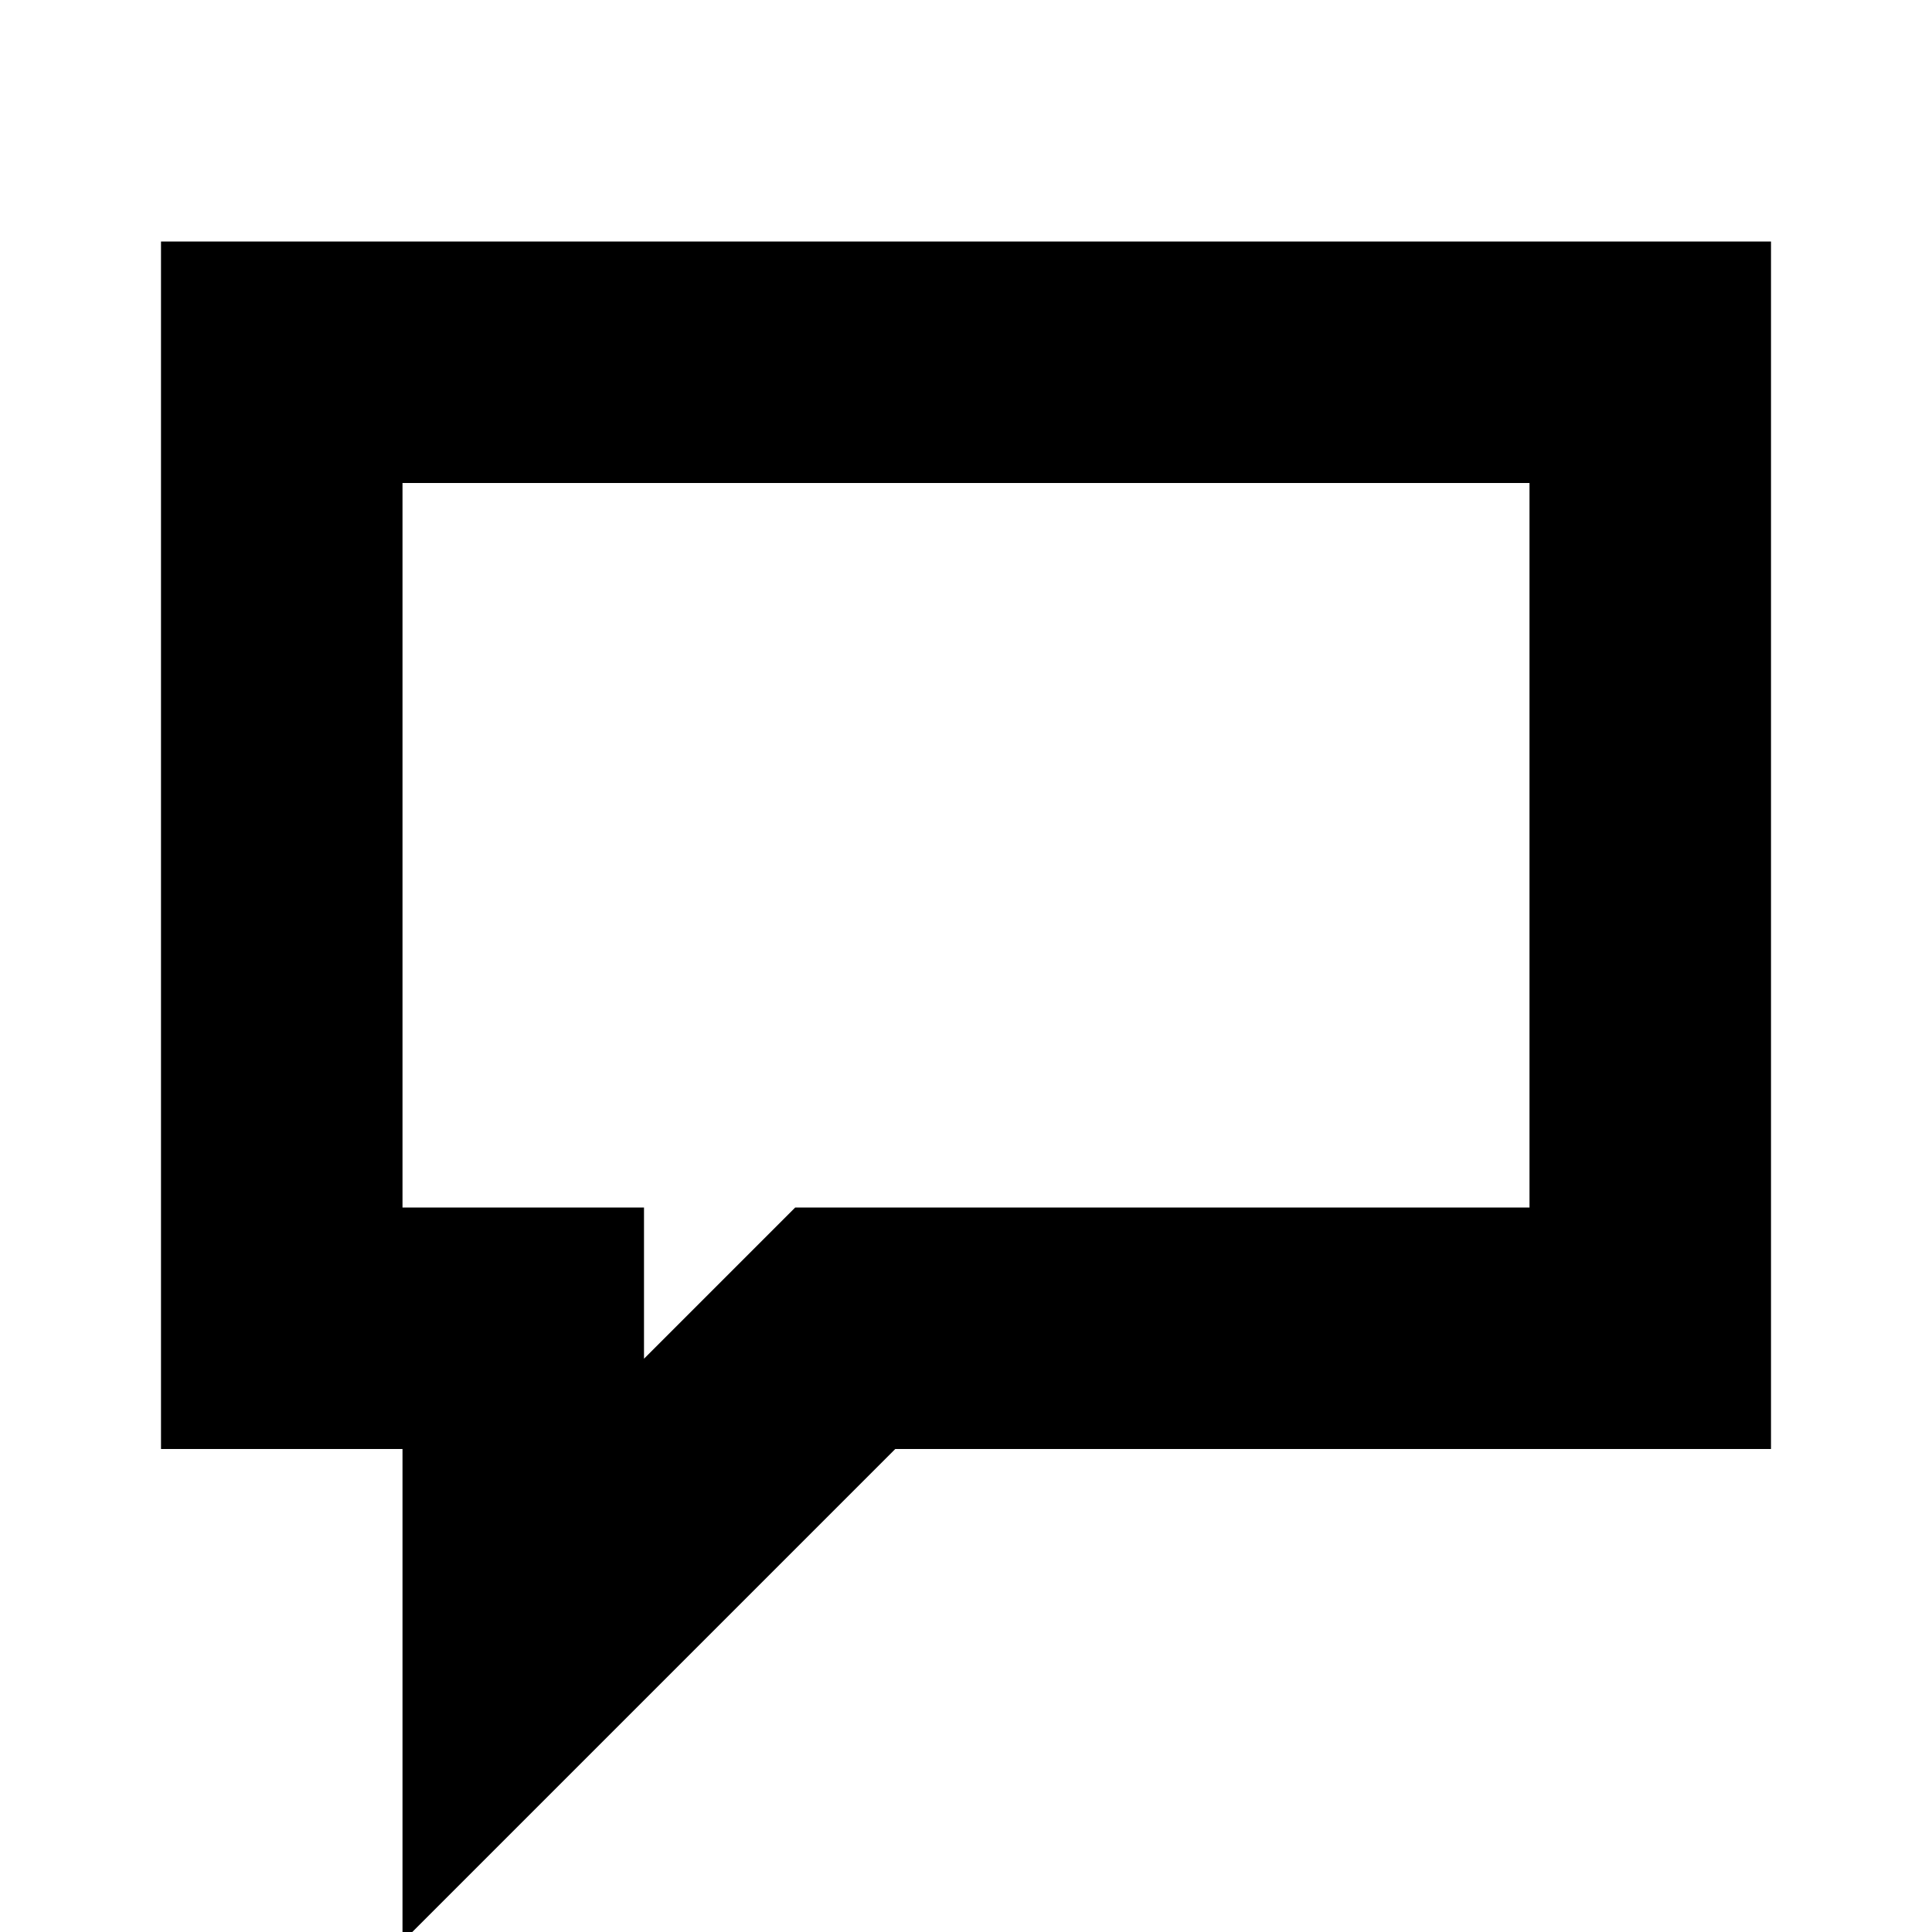
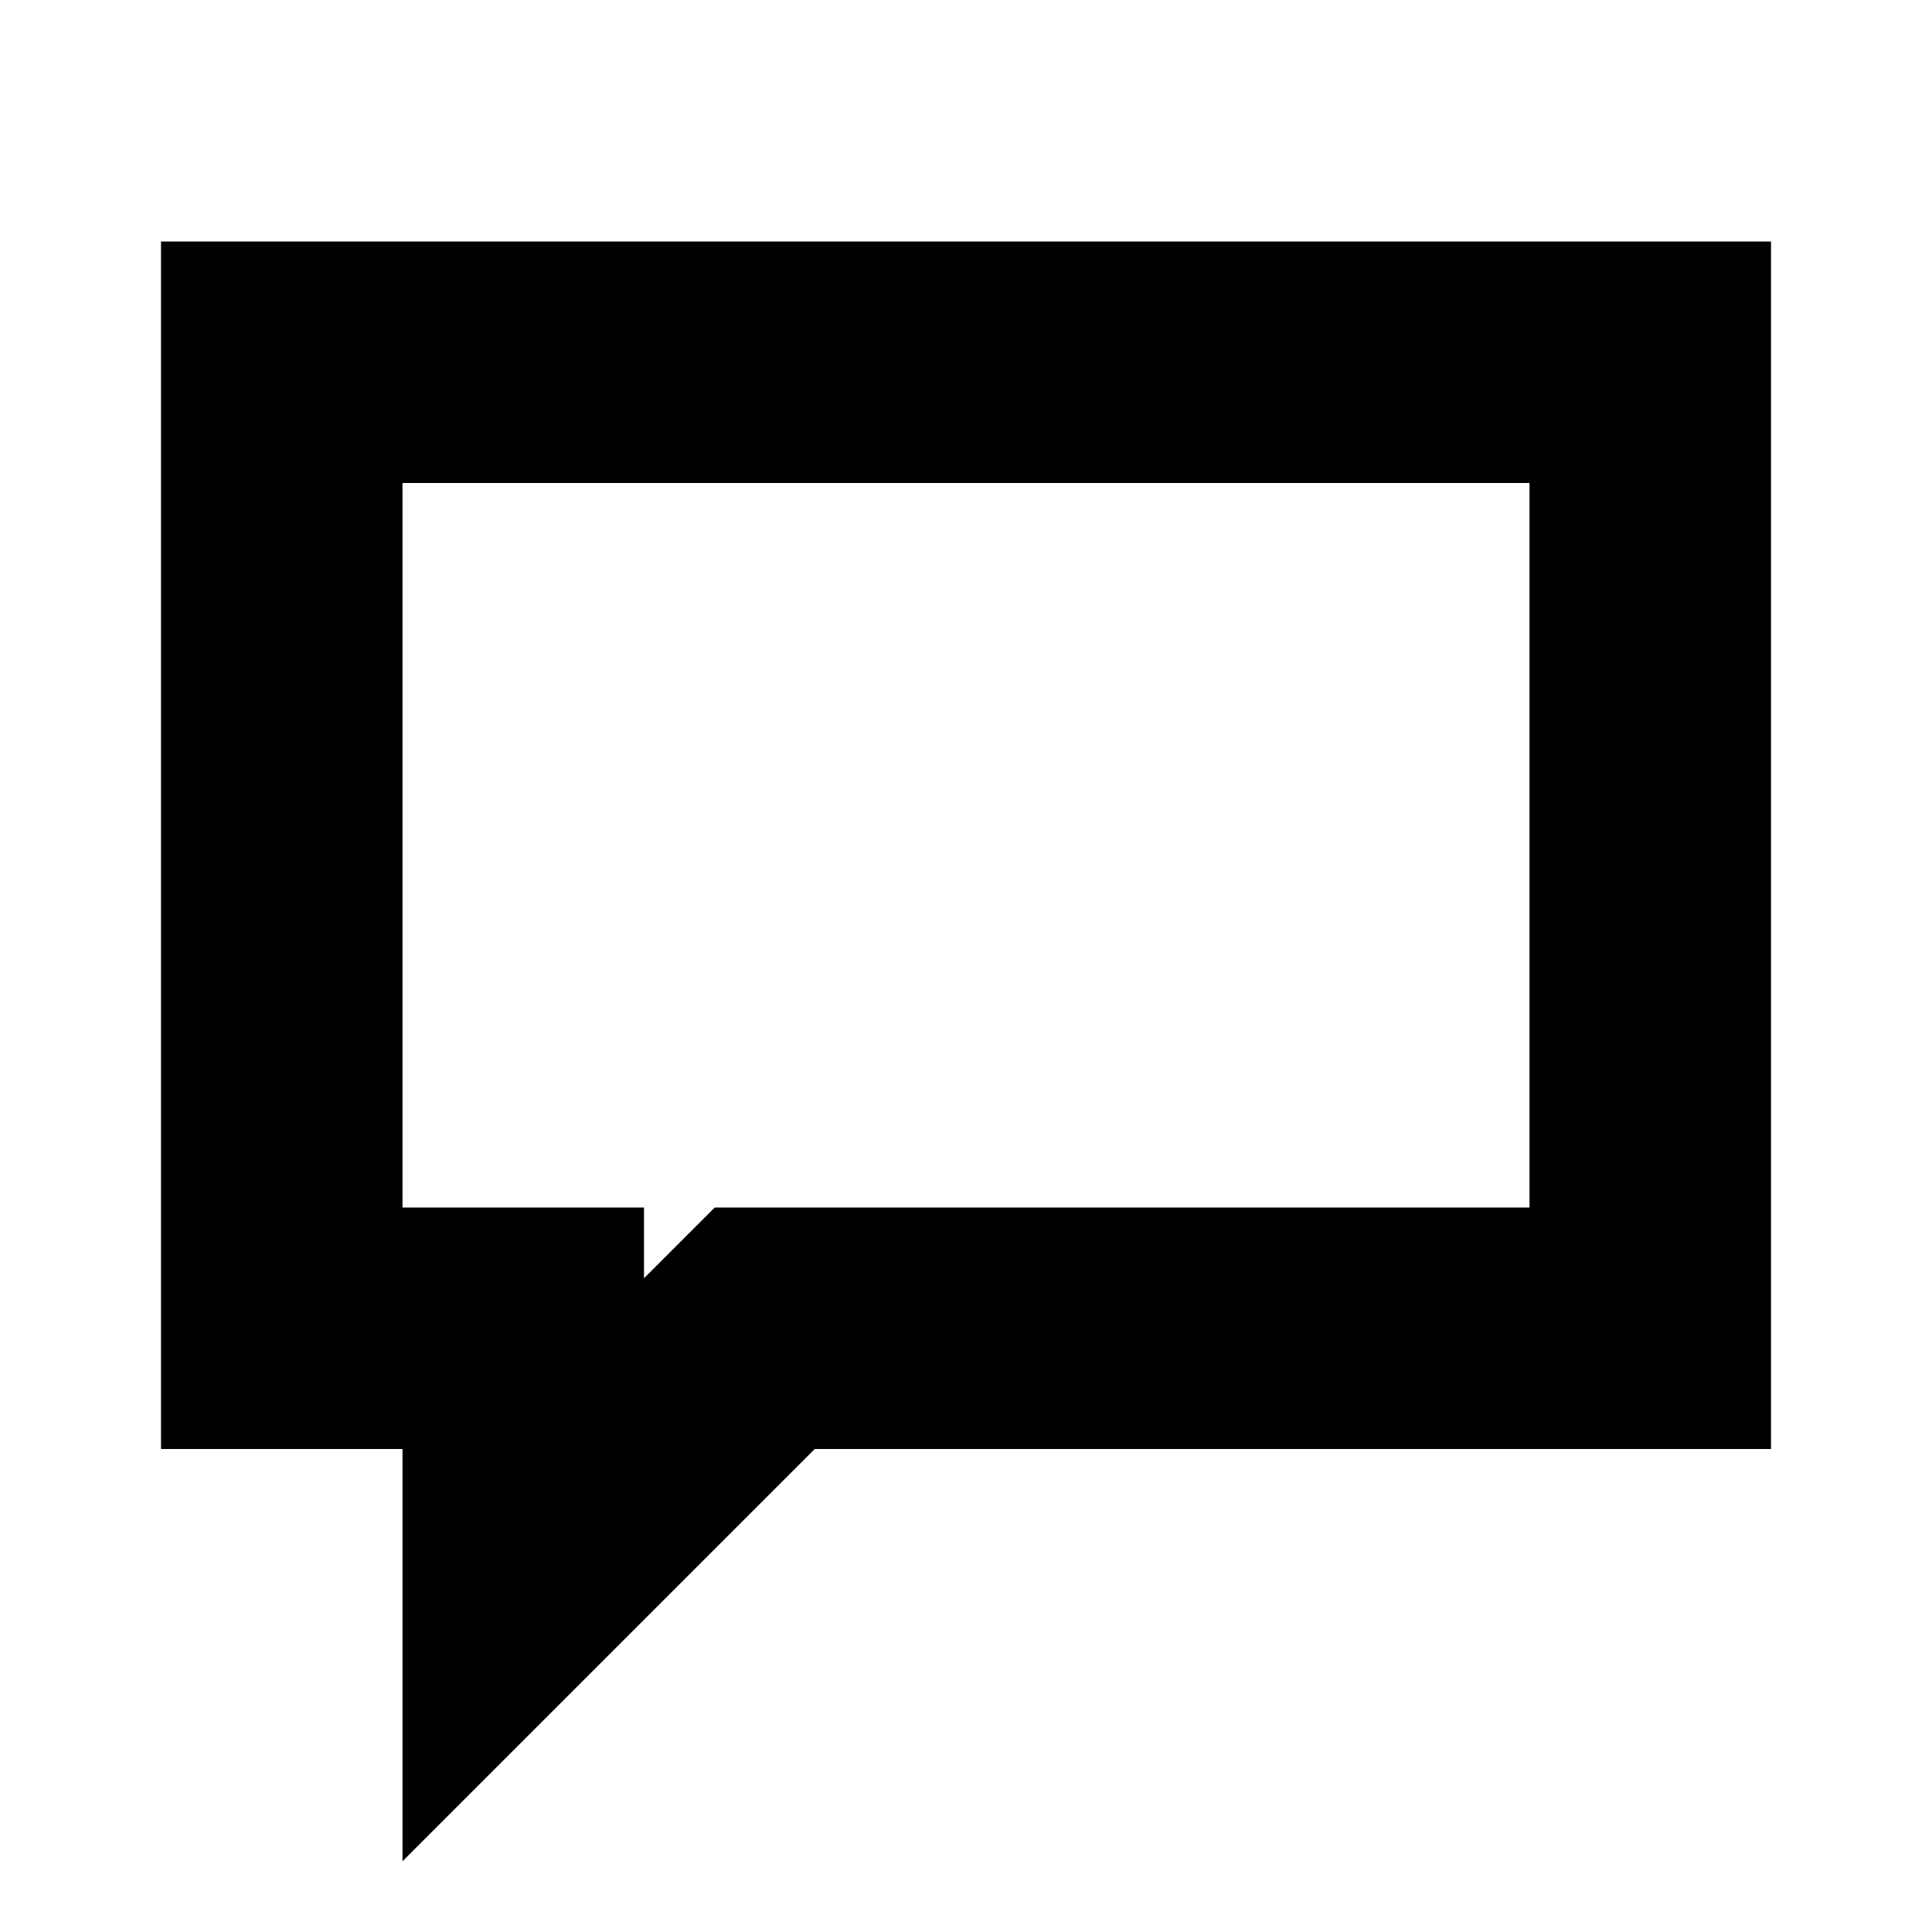
<svg xmlns="http://www.w3.org/2000/svg" viewBox="0 0 24 24" fill="none" stroke="currentColor" stroke-width="3" stroke-linejoin="miter">
-   <path d="M3.5 4.5 L20.5 4.5 L20.5 16.5 L10.5 16.5 L6.5 20.5 L6.5 16.5 L3.5 16.5 Z" />
+   <path d="M3.5 4.5 L20.5 4.5 L20.5 16.5 L9.5 16.5 L6.5 19.5 L6.5 16.5 L3.5 16.5 Z" />
</svg>
